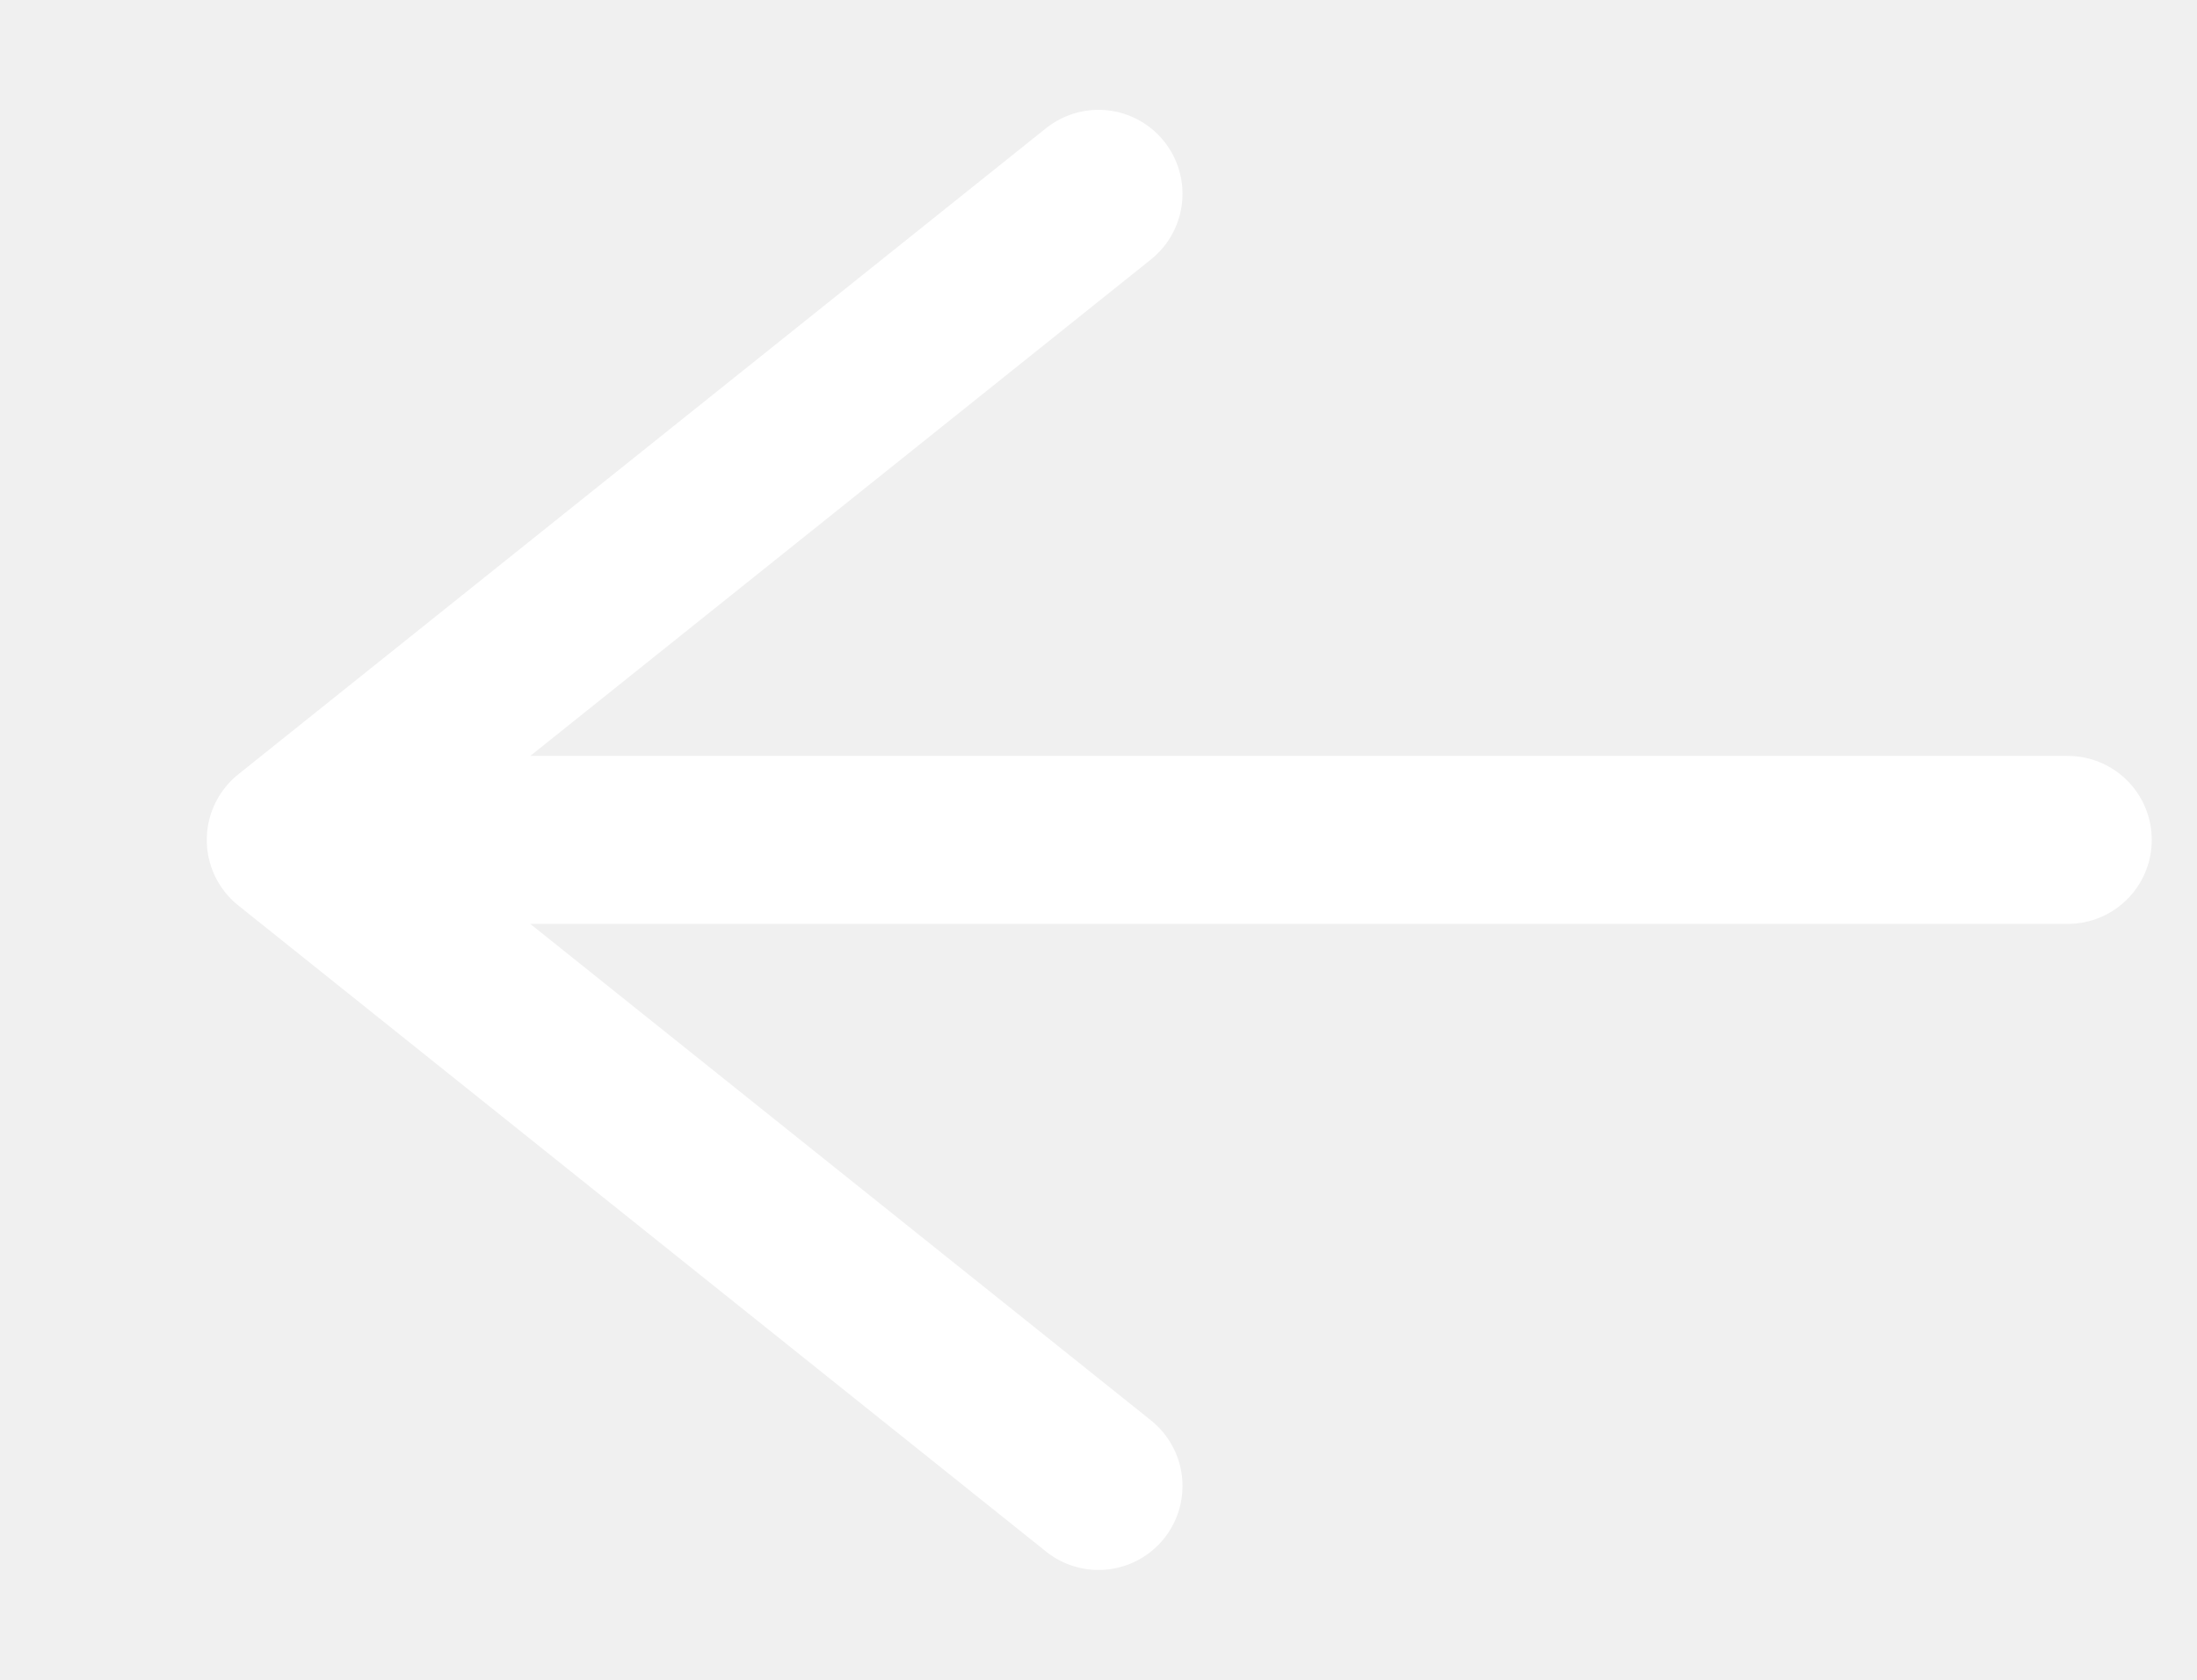
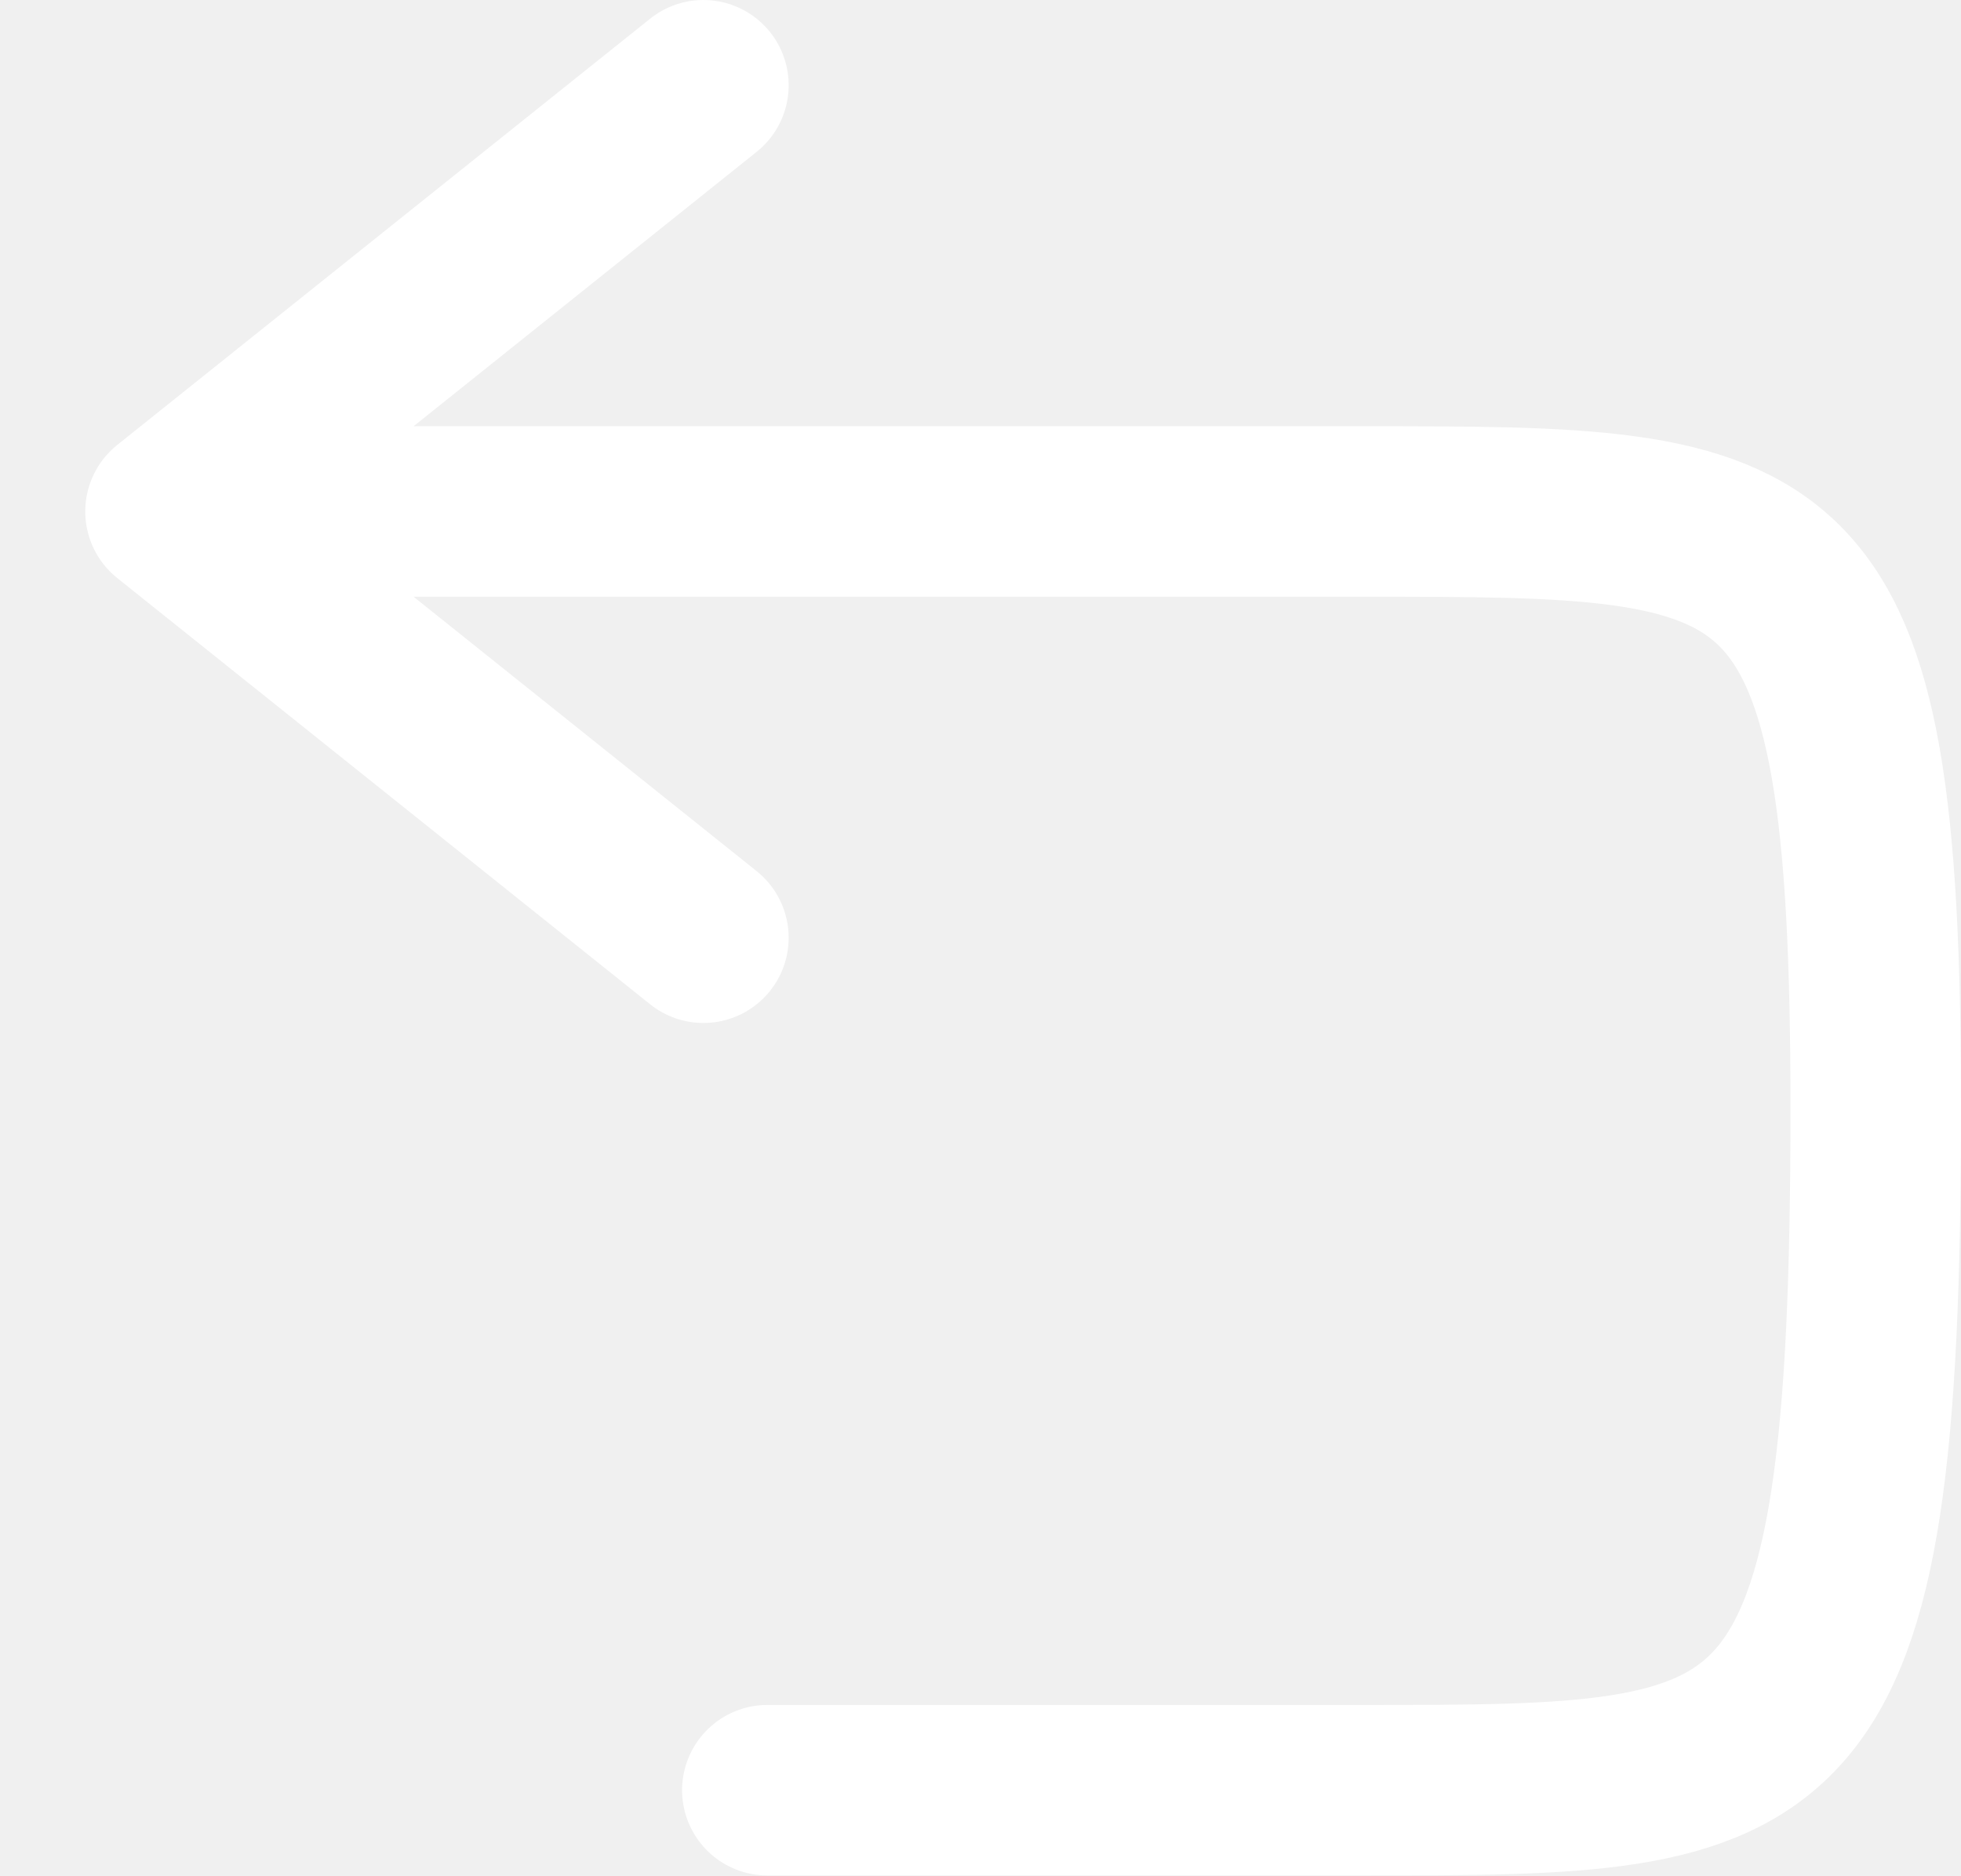
- <svg xmlns="http://www.w3.org/2000/svg" width="17" height="13" viewBox="0 0 17 13" fill="none">
-   <path d="M16 6.5L2.25 6.5M2.25 6.5L8.5 1.5M2.25 6.5L8.5 11.5" stroke="white" stroke-width="1.3" stroke-linecap="round" />
+ <svg xmlns="http://www.w3.org/2000/svg" width="23" height="22" viewBox="0 0 23 22" fill="none">
+   <path d="M2 6H16C21 6 22 6 22 13C22 21 21 21 16 21H9M2 6L8.25 1M2 6L8.25 11" stroke="white" stroke-width="2" stroke-linecap="round" />
</svg>
